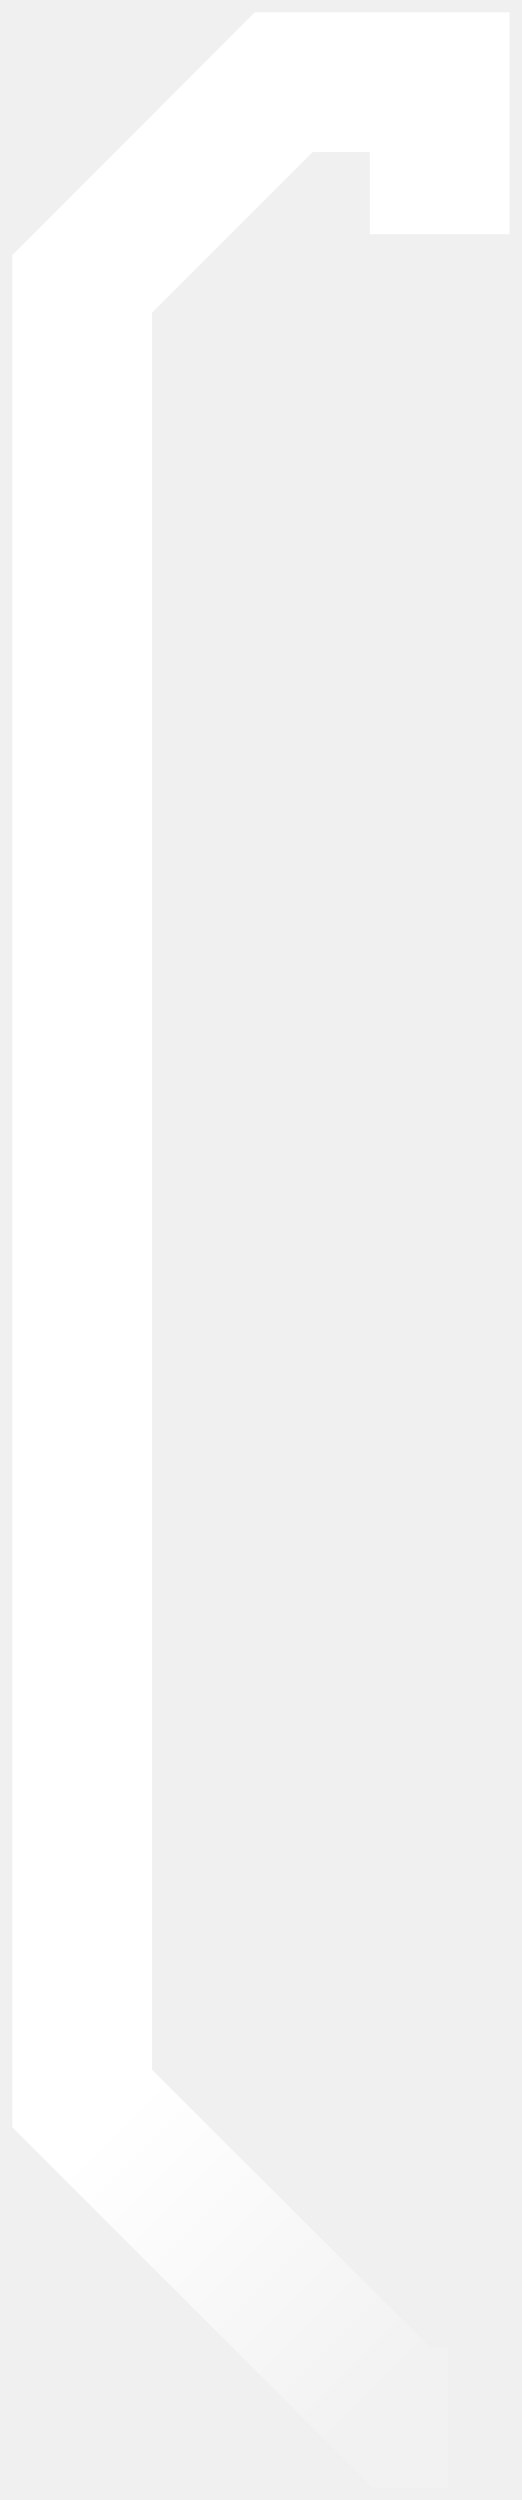
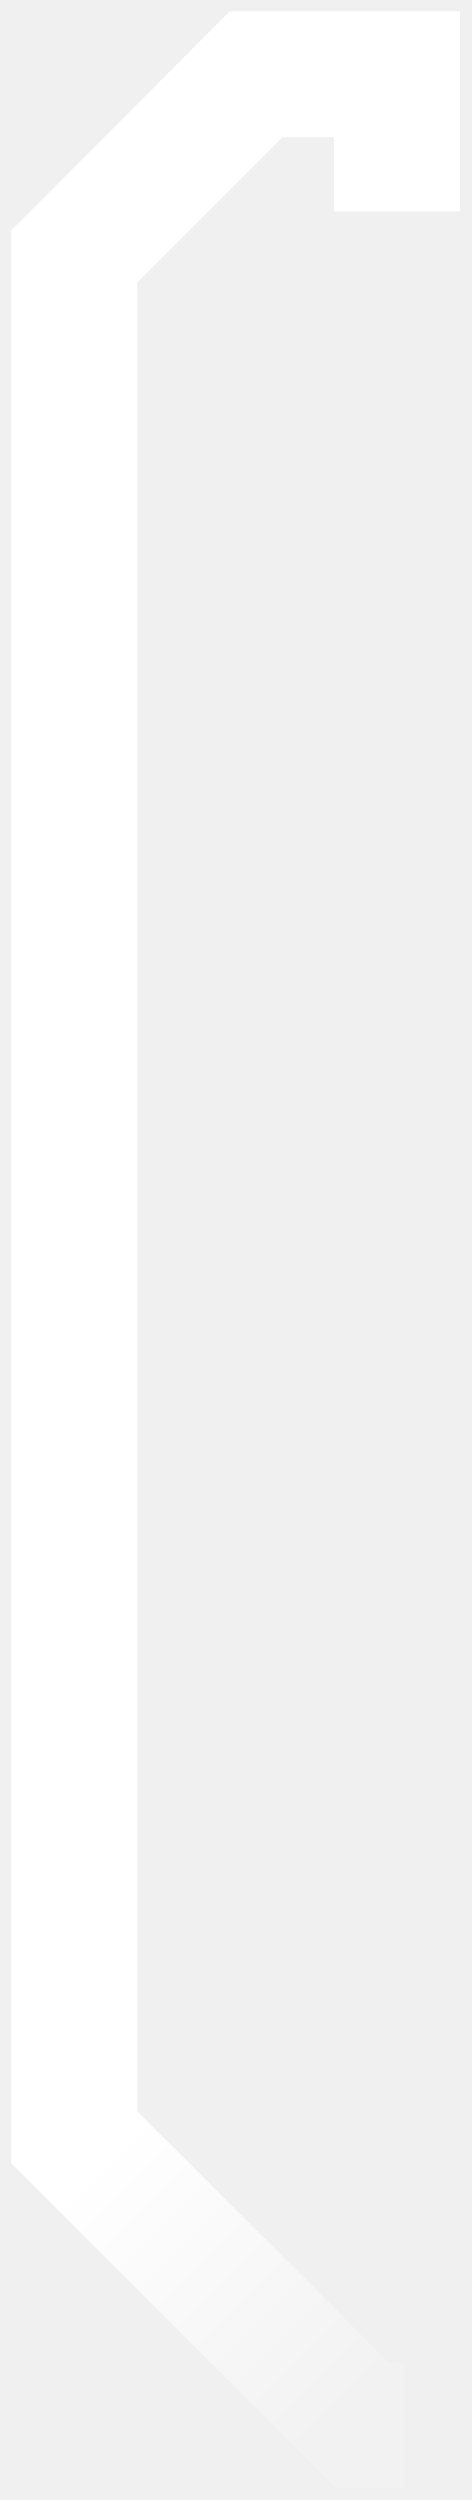
- <svg xmlns="http://www.w3.org/2000/svg" viewBox="-2 -28.99 12.7 60.84" fill="#fff">
+ <svg xmlns="http://www.w3.org/2000/svg" viewBox="-2 -32.26 12.7 67.39" fill="#fff">
  <defs>
-     <linearGradient id="corridor-stairs-climb" gradientUnits="userSpaceOnUse" x1="0.59" y1="22.67" x2="7.19" y2="29.27">
+     <linearGradient id="corridor-stairs-climb" gradientUnits="userSpaceOnUse" x1="0.59" y1="25.94" x2="7.19" y2="32.54">
      <stop offset="0" stop-color="#ffffff" />
      <stop offset="1" stop-color="#262626" />
    </linearGradient>
    <mask id="corridor-stairs">
-       <rect x="-2" y="-28.99" width="12.7" height="60.84" fill="url(#corridor-stairs-climb)" />
+       <rect x="-2" y="-32.26" width="12.7" height="67.39" fill="url(#corridor-stairs-climb)" />
    </mask>
  </defs>
-   <path mask="url(#corridor-stairs)" d="M 7 -23.29 V -25.29 H 5.61 L 1.7 -21.38 V 21.38 L 8.48 28.15 H 8.9 V 31.55 H 7.07 L -1.7 22.78 V -22.78 L 4.2 -28.69 H 10.4 V -23.29 Z" />
+   <path mask="url(#corridor-stairs)" d="M 7 -26.56 V -28.56 H 5.61 L 1.7 -24.65 V 24.65 L 8.48 31.42 H 8.9 V 34.82 H 7.07 L -1.7 26.05 V -26.05 L 4.2 -31.96 H 10.4 V -26.56 Z" />
</svg>
